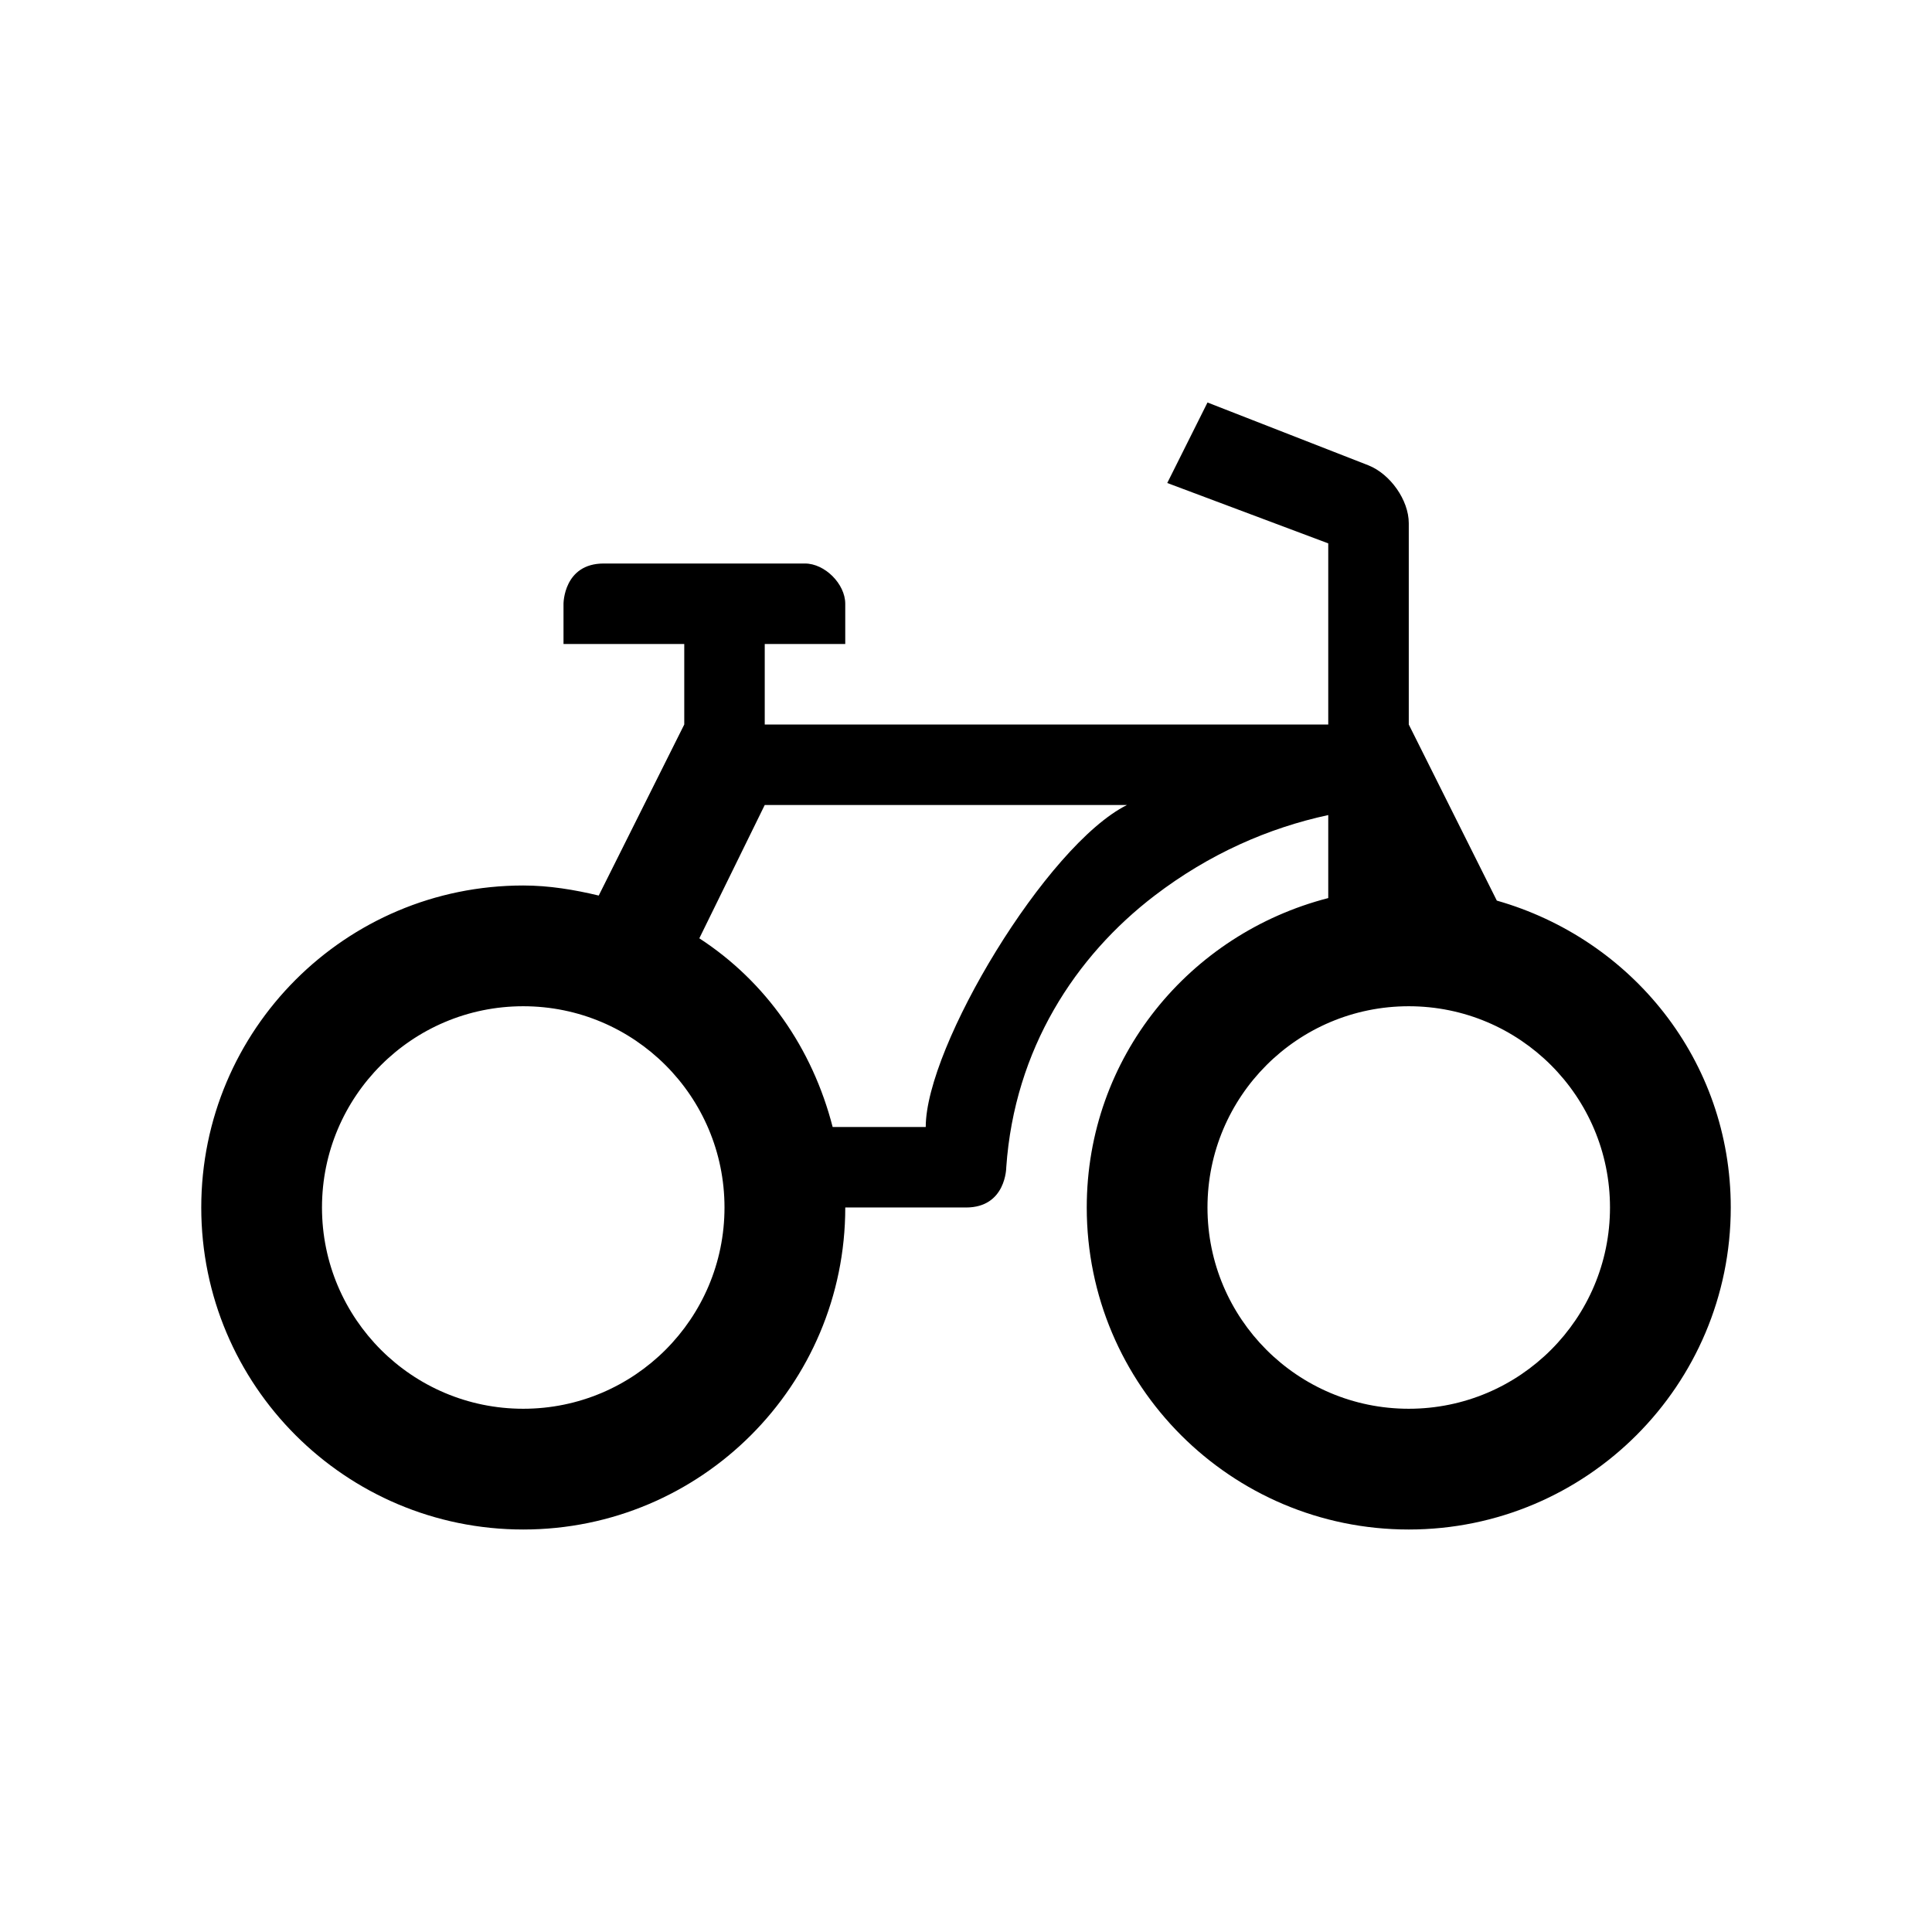
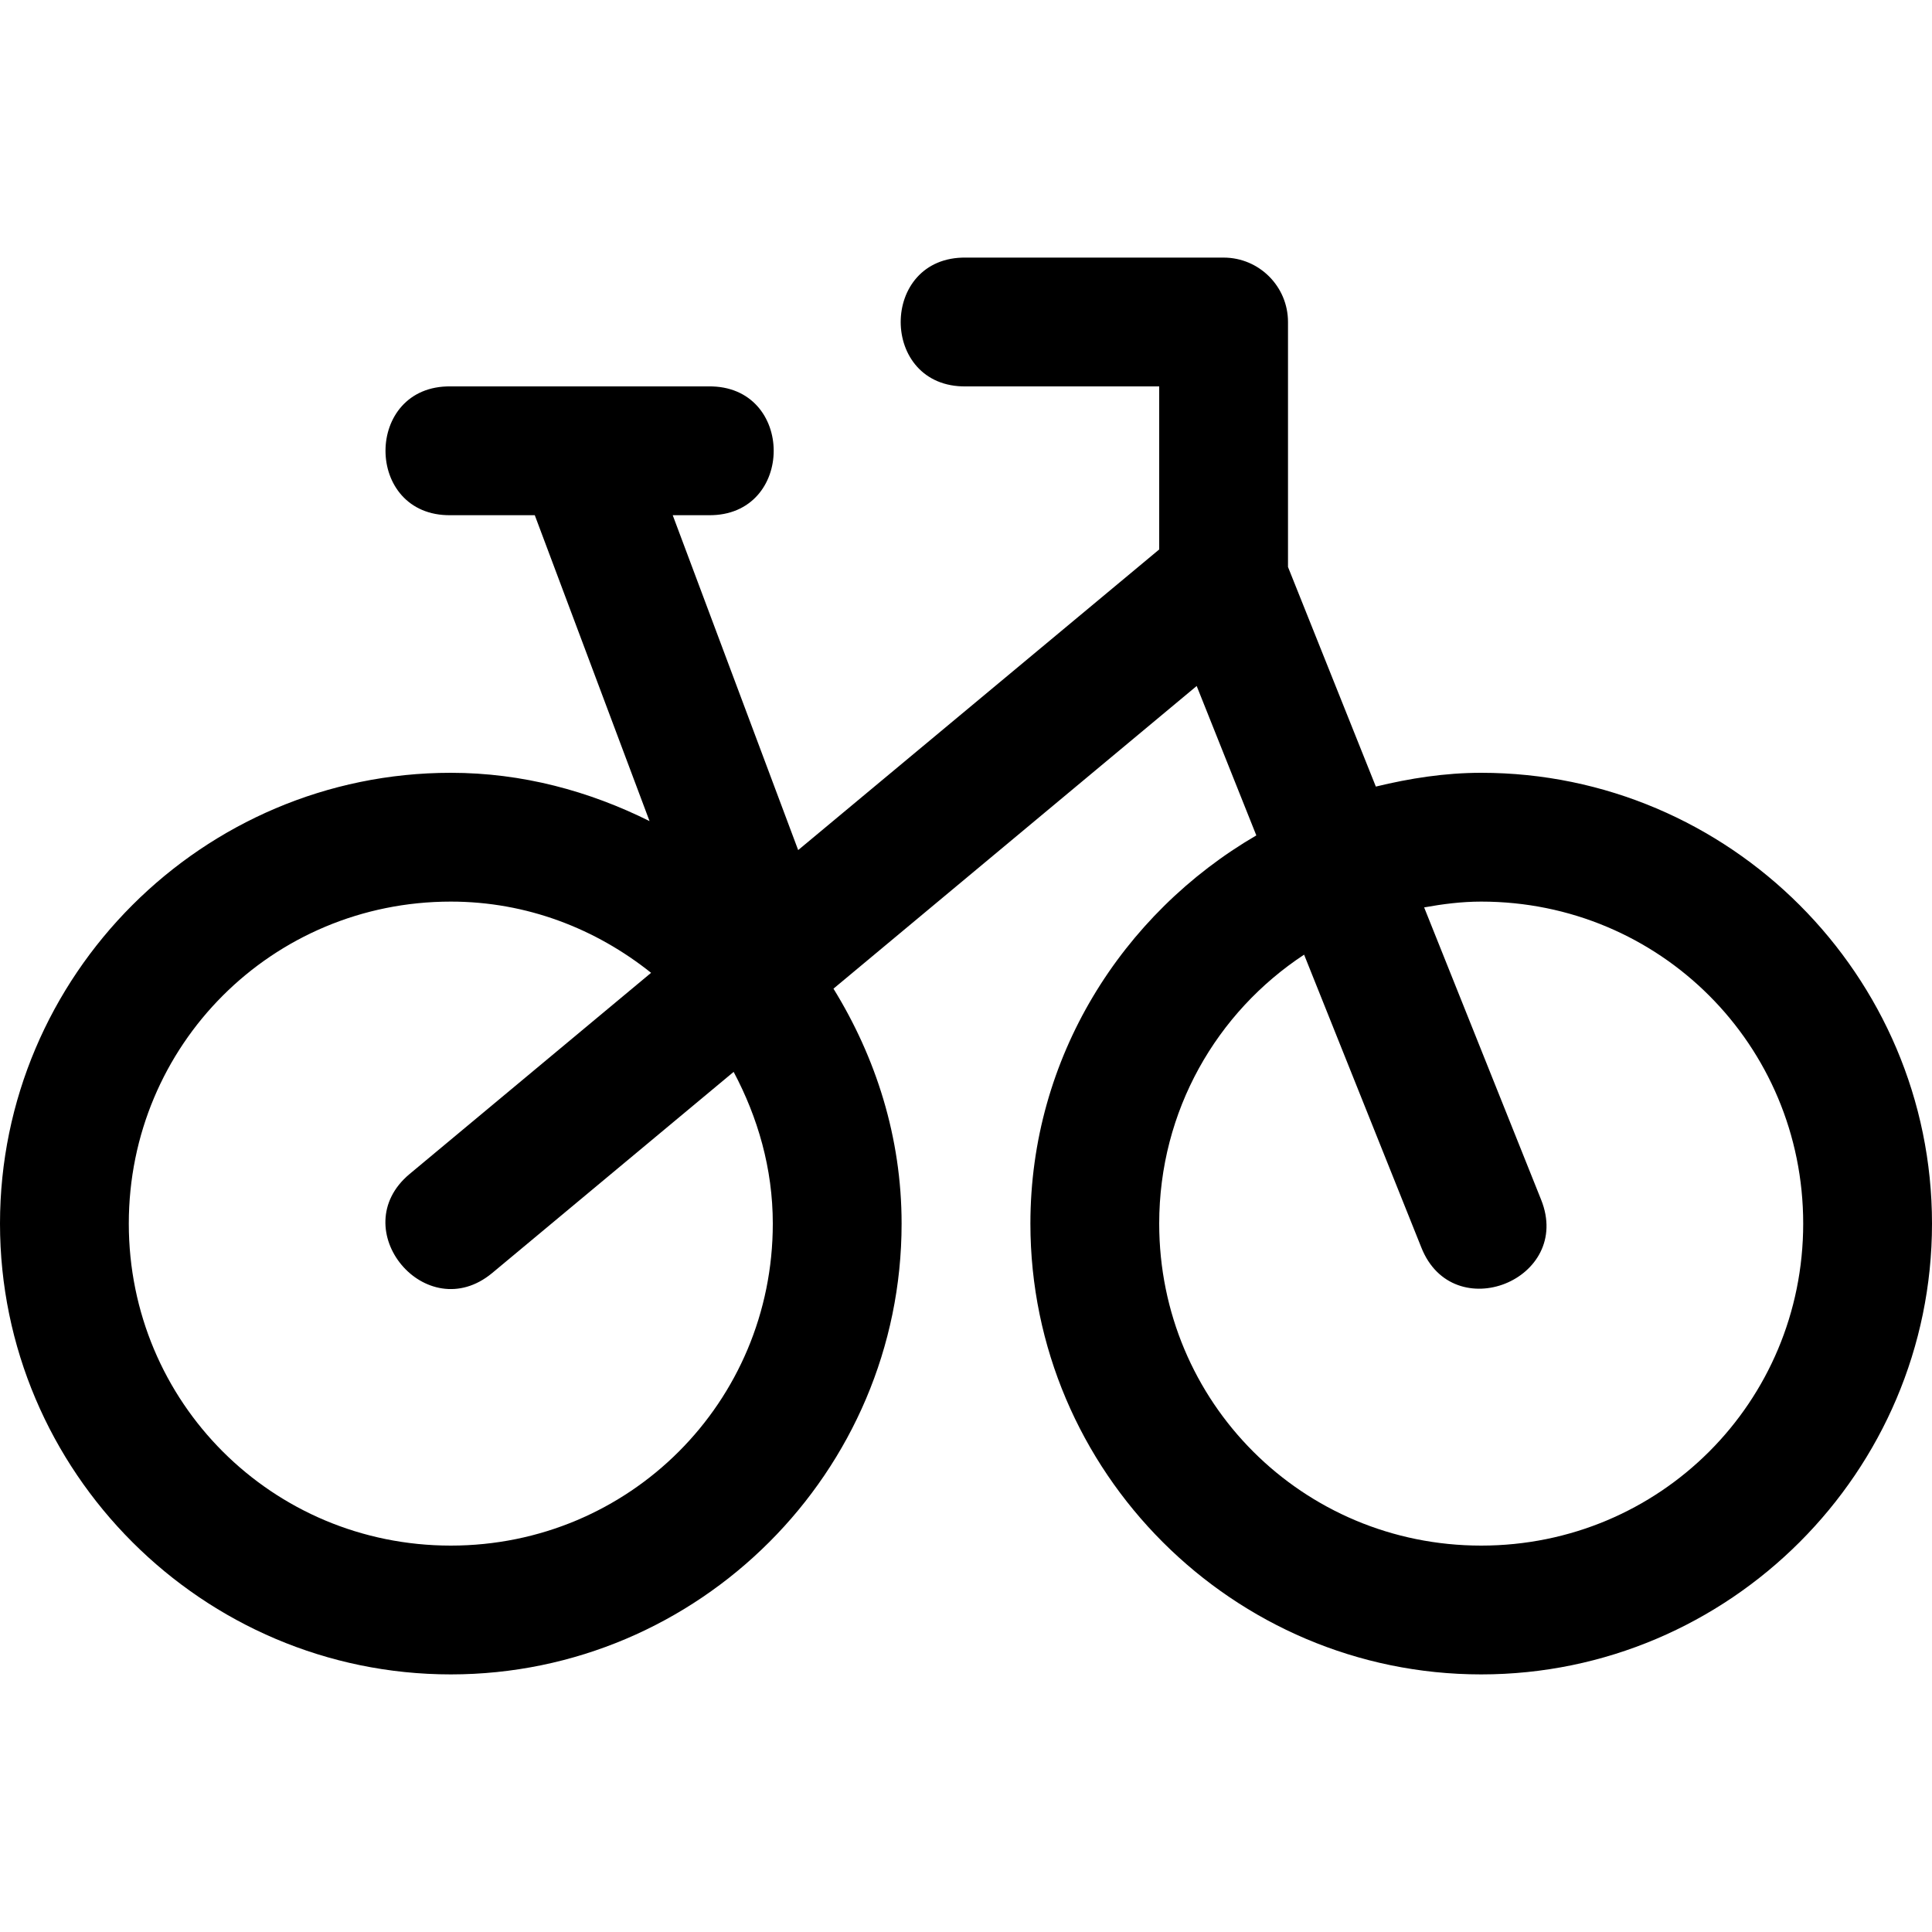
- <svg xmlns="http://www.w3.org/2000/svg" version="1.1" width="1000" height="1000" id="svg6584">
-   <defs id="defs6586" />
-   <g transform="scale(10) translate(0,-952.362)" id="layer1">
-     <path d="m 62.5,973.195 -2.083,4.167 8.333,3.125 0,9.375 -29.167,0 0,-4.167 4.167,0 0,-2.083 c 0,-1.025 -1.058,-2.083 -2.083,-2.083 l -10.417,-8e-5 c -2.083,0 -2.083,2.083 -2.083,2.083 l 0,2.083 6.25,0 0,4.167 -4.427,8.854 c -1.249,-0.3 -2.566,-0.521 -3.906,-0.521 -9.205,0 -16.667,7.462 -16.667,16.667 0,9.205 7.462,16.667 16.667,16.667 9.205,0 16.667,-7.462 16.667,-16.667 0,0 4.167,1e-4 6.25,1e-4 2.083,0 2.083,-2.083 2.083,-2.083 0.428,-6.128 3.585,-10.933 7.682,-14.063 2.833,-2.163 5.886,-3.498 8.984,-4.167 l 0,2.604 0,1.693 c -7.185,1.852 -12.5,8.252 -12.5,16.016 0,9.205 7.462,16.667 16.667,16.667 9.205,0 16.667,-7.462 16.667,-16.667 0,-7.618 -5.13,-13.897 -12.109,-15.885 l -4.557,-9.115 0,-10.417 c 0,-1.208 -0.969,-2.551 -2.083,-2.995 z m -22.917,20.833 18.75,0 c -4.167,2.083 -10.417,12.5 -10.417,16.667 l -4.818,-10e-5 c -1.053,-4.085 -3.458,-7.525 -6.901,-9.766 z m -12.5,10.417 c 5.753,0 10.417,4.664 10.417,10.417 0,5.753 -4.664,10.417 -10.417,10.417 -5.753,0 -10.417,-4.664 -10.417,-10.417 0,-5.753 4.664,-10.417 10.417,-10.417 z m 45.833,0 c 5.753,0 10.417,4.664 10.417,10.417 0,5.753 -4.664,10.417 -10.417,10.417 -5.753,0 -10.417,-4.664 -10.417,-10.417 0,-5.753 4.664,-10.417 10.417,-10.417 z" id="path5421" style="color:#000000;fill:#000000;fill-opacity:1;fill-rule:nonzero;stroke:none;stroke-width:1;marker:none;visibility:visible;display:inline;overflow:visible;enable-background:accumulate" />
-   </g>
+ <svg xmlns="http://www.w3.org/2000/svg" version="1.1" id="bicycle" width="15" height="15" viewBox="0 0 15 15">
+   <path id="path4668" d="  M7.5,2c-0.676-0.01-0.676,1.01,0,1H9v1.266l-2.803,2.334L5.223,4H5.5c0.676,0.01,0.676-1.01,0-1h-2  c-0.676-0.01-0.676,1.01,0,1h0.652L5.043,6.375C4.575,6.142,4.056,6,3.5,6C1.573,6,0,7.573,0,9.5S1.573,13,3.5,13  S7,11.427,7,9.5c0-0.67-0.2-1.291-0.529-1.824L9.291,5.326l0.463,1.16C8.711,7.094,8,8.211,8,9.5  c0,1.927,1.573,3.5,3.5,3.5S15,11.427,15,9.5S13.427,6,11.5,6c-0.283,0-0.554,0.043-0.818,0.107L10,4.402V2.5  c0-0.276-0.224-0.5-0.5-0.5H7.5z M3.5,7c0.592,0,1.128,0.212,1.555,0.553l-1.875,1.562  c-0.511,0.427,0.128,1.194,0.641,0.769l1.875-1.562C5.883,8.674,6,9.071,6,9.5C6,10.887,4.887,12,3.5,12S1,10.887,1,9.5  S2.113,7,3.5,7L3.5,7z M11.5,7C12.887,7,14,8.113,14,9.5S12.887,12,11.5,12S9,10.887,9,9.5c0-0.877,0.447-1.642,1.125-2.088  l0.91,2.273c0.246,0.623,1.18,0.25,0.93-0.371l-0.908-2.269C11.201,7.019,11.348,7,11.5,7L11.5,7z" />
</svg>
